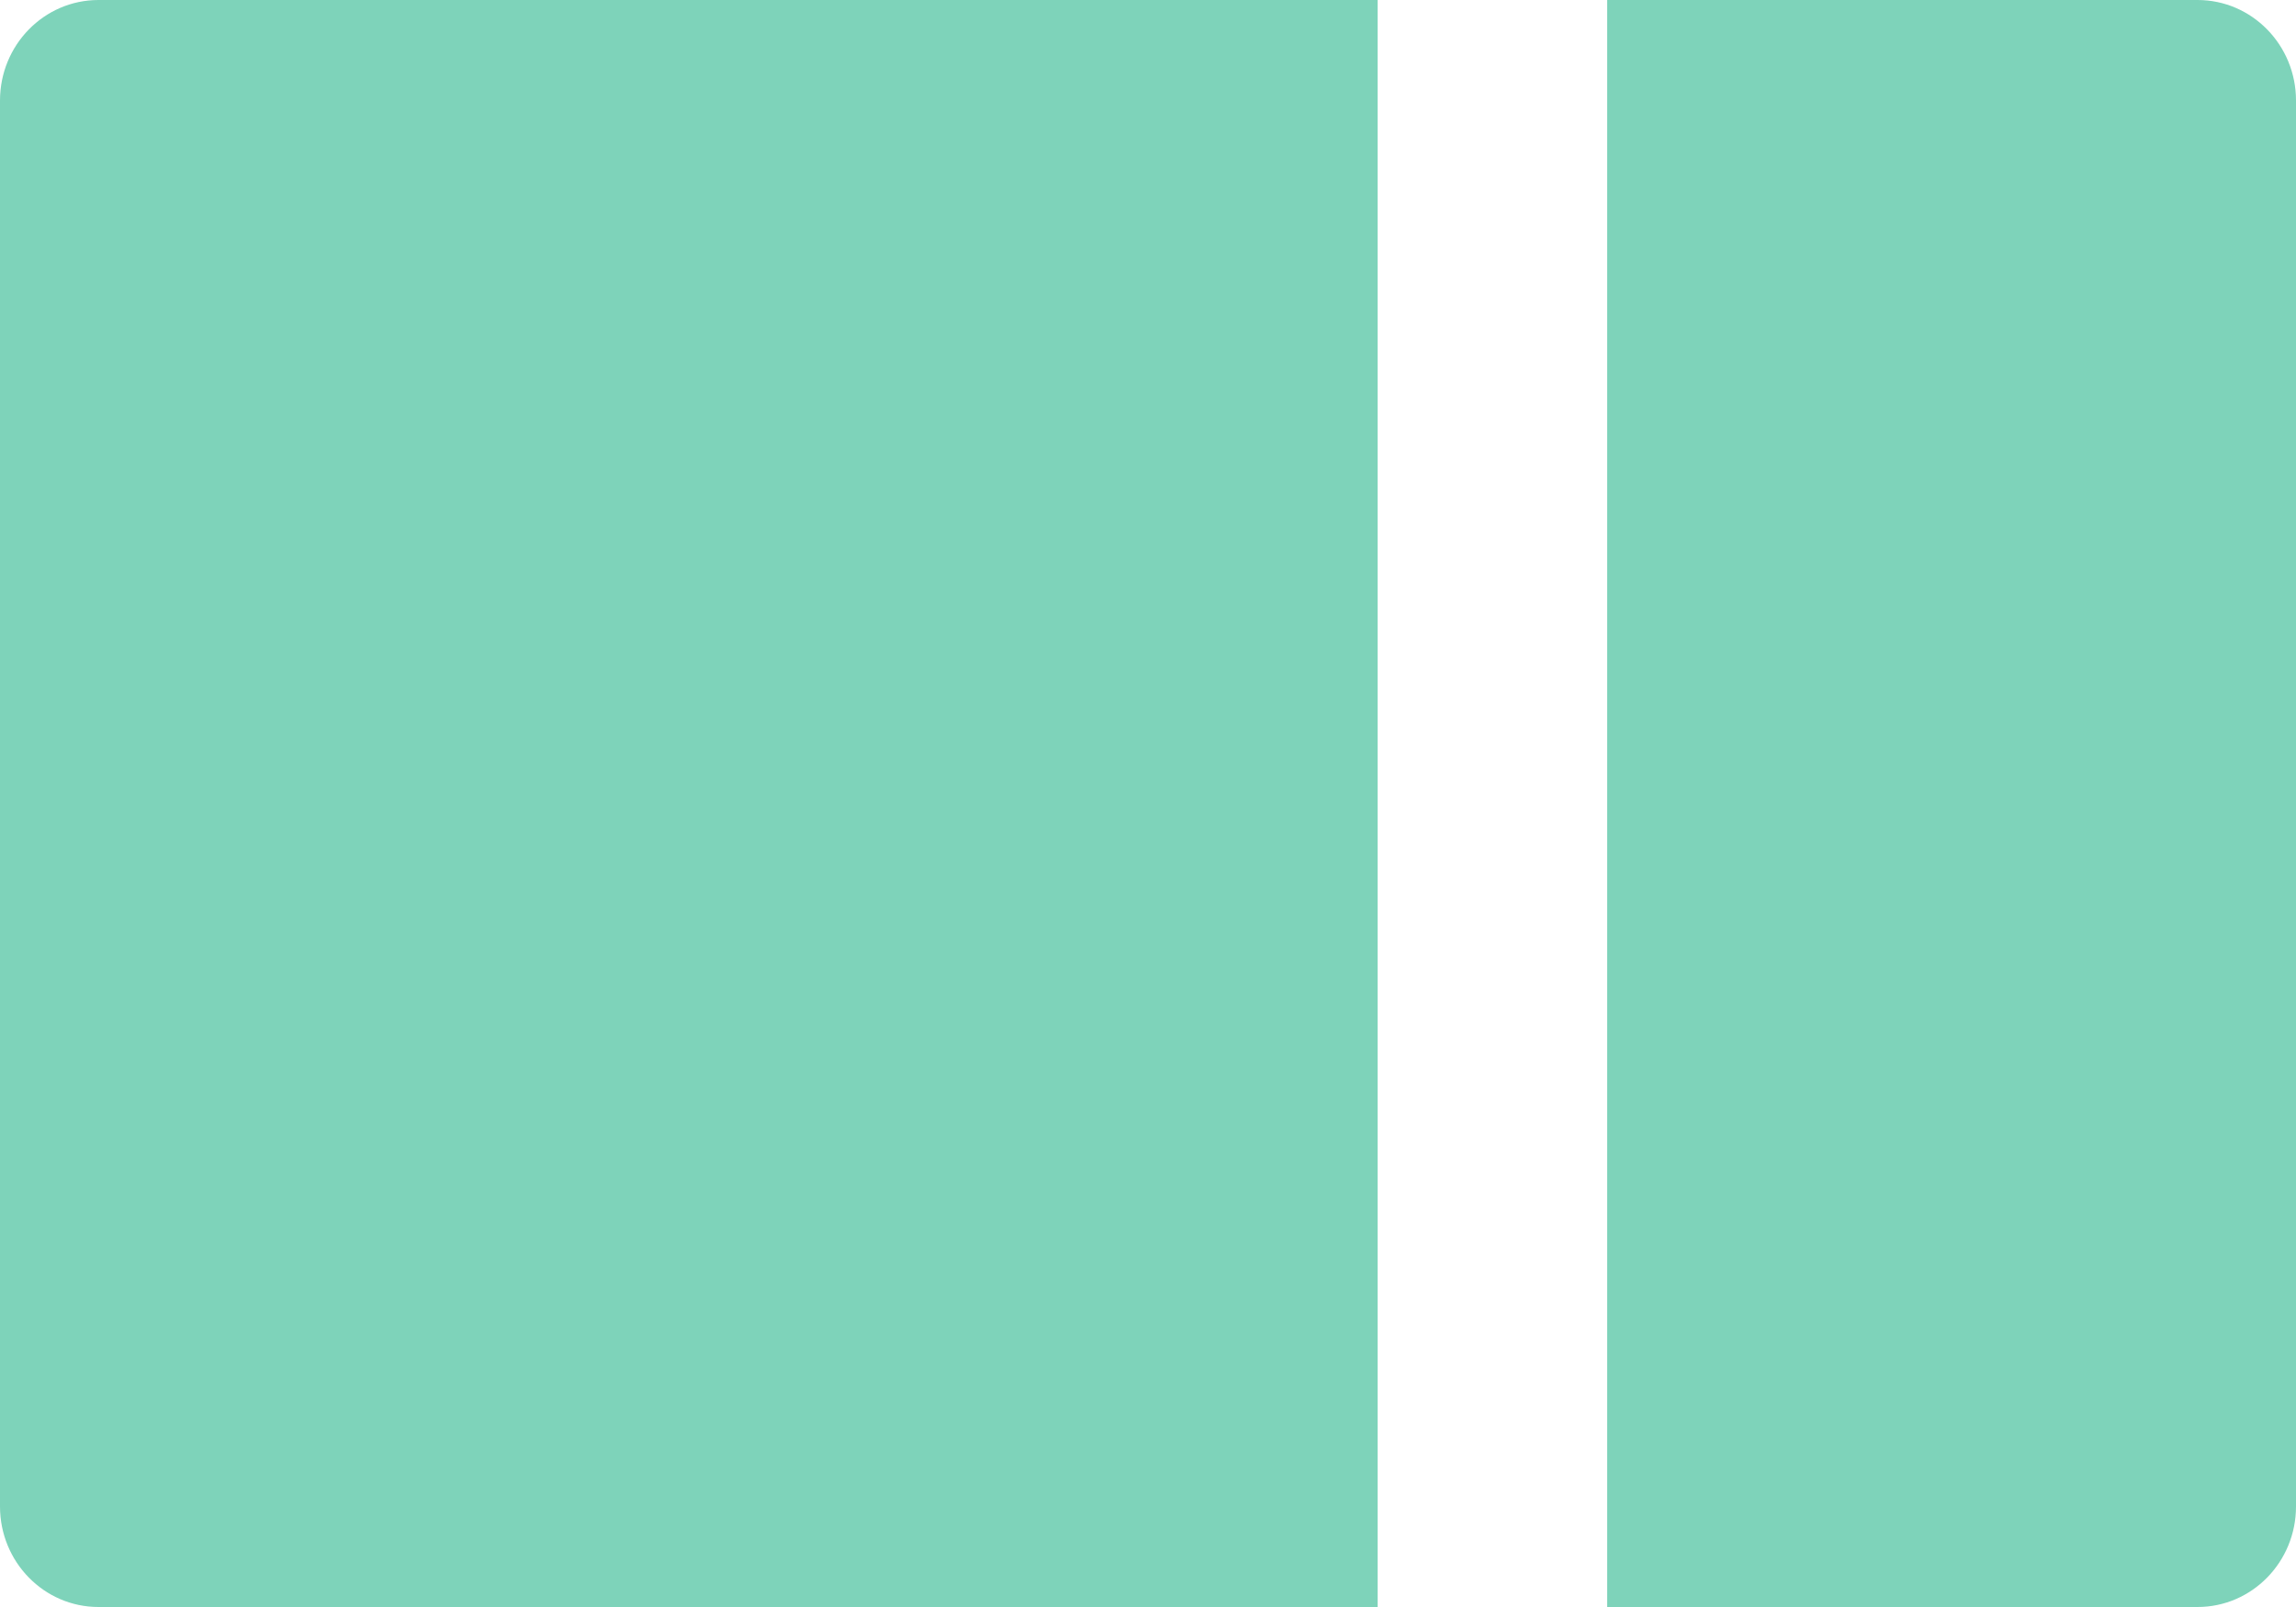
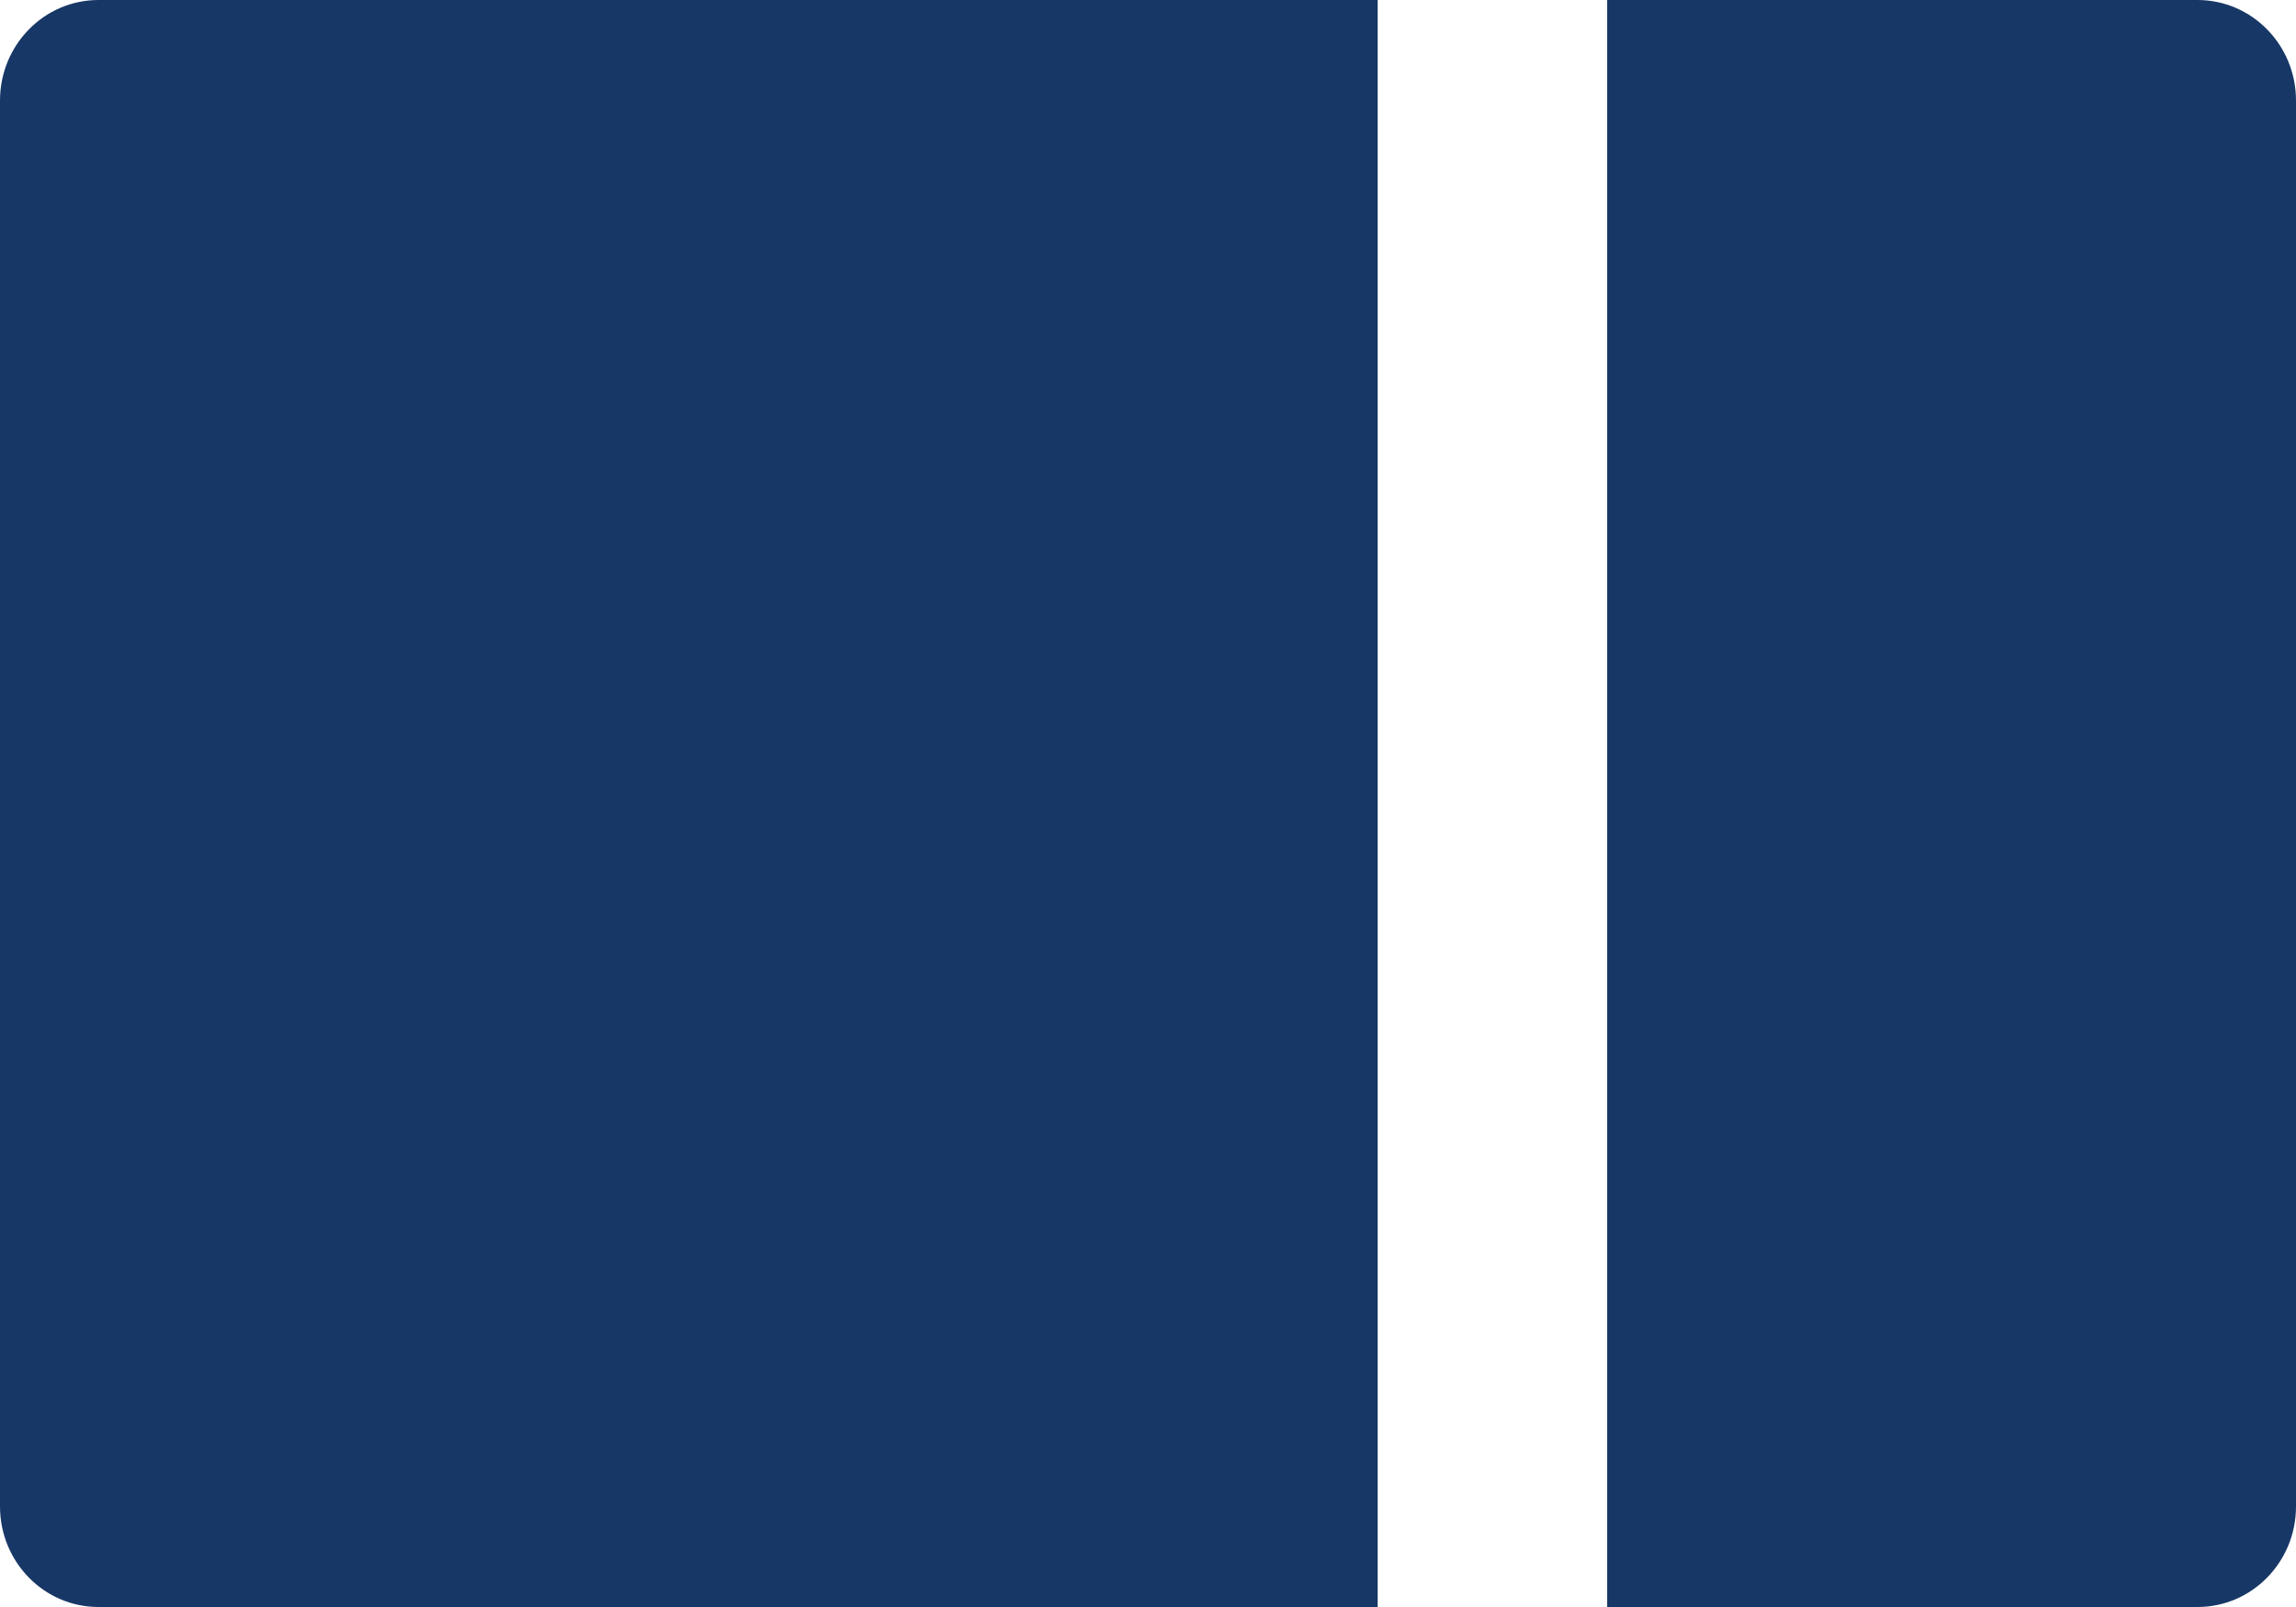
<svg xmlns="http://www.w3.org/2000/svg" width="10px" height="7px" viewBox="0 0 10 7" version="1.1">
  <defs />
  <g id="Searchable-Annotations" stroke="none" stroke-width="1" fill="none" fill-rule="evenodd">
-     <g id="1a-hover-to-the-side" transform="translate(-1748, -714)" fill="#7ED3BA" fill-rule="nonzero">
-       <g id="noun_Right-Sidebar_1058230" transform="translate(1748, 714)">
+     <g id="1a-hover-to-the-side" transform="translate(-1768, -671)" fill="#173766" fill-rule="nonzero">
+       <g id="noun_Right-Sidebar_1058230" transform="translate(1768, 671)">
        <path d="M6,0 L0.429,0 C0.192,0 0,0.196 0,0.438 L0,6.562 C0,6.804 0.192,7 0.429,7 L6,7 L6,0 Z" id="Shape" />
        <path d="M9.571,0 L7,0 L7,7 L9.571,7 C9.808,7 10,6.804 10,6.562 L10,0.438 C10,0.196 9.808,0 9.571,0 Z" id="Shape" />
      </g>
    </g>
  </g>
</svg>
